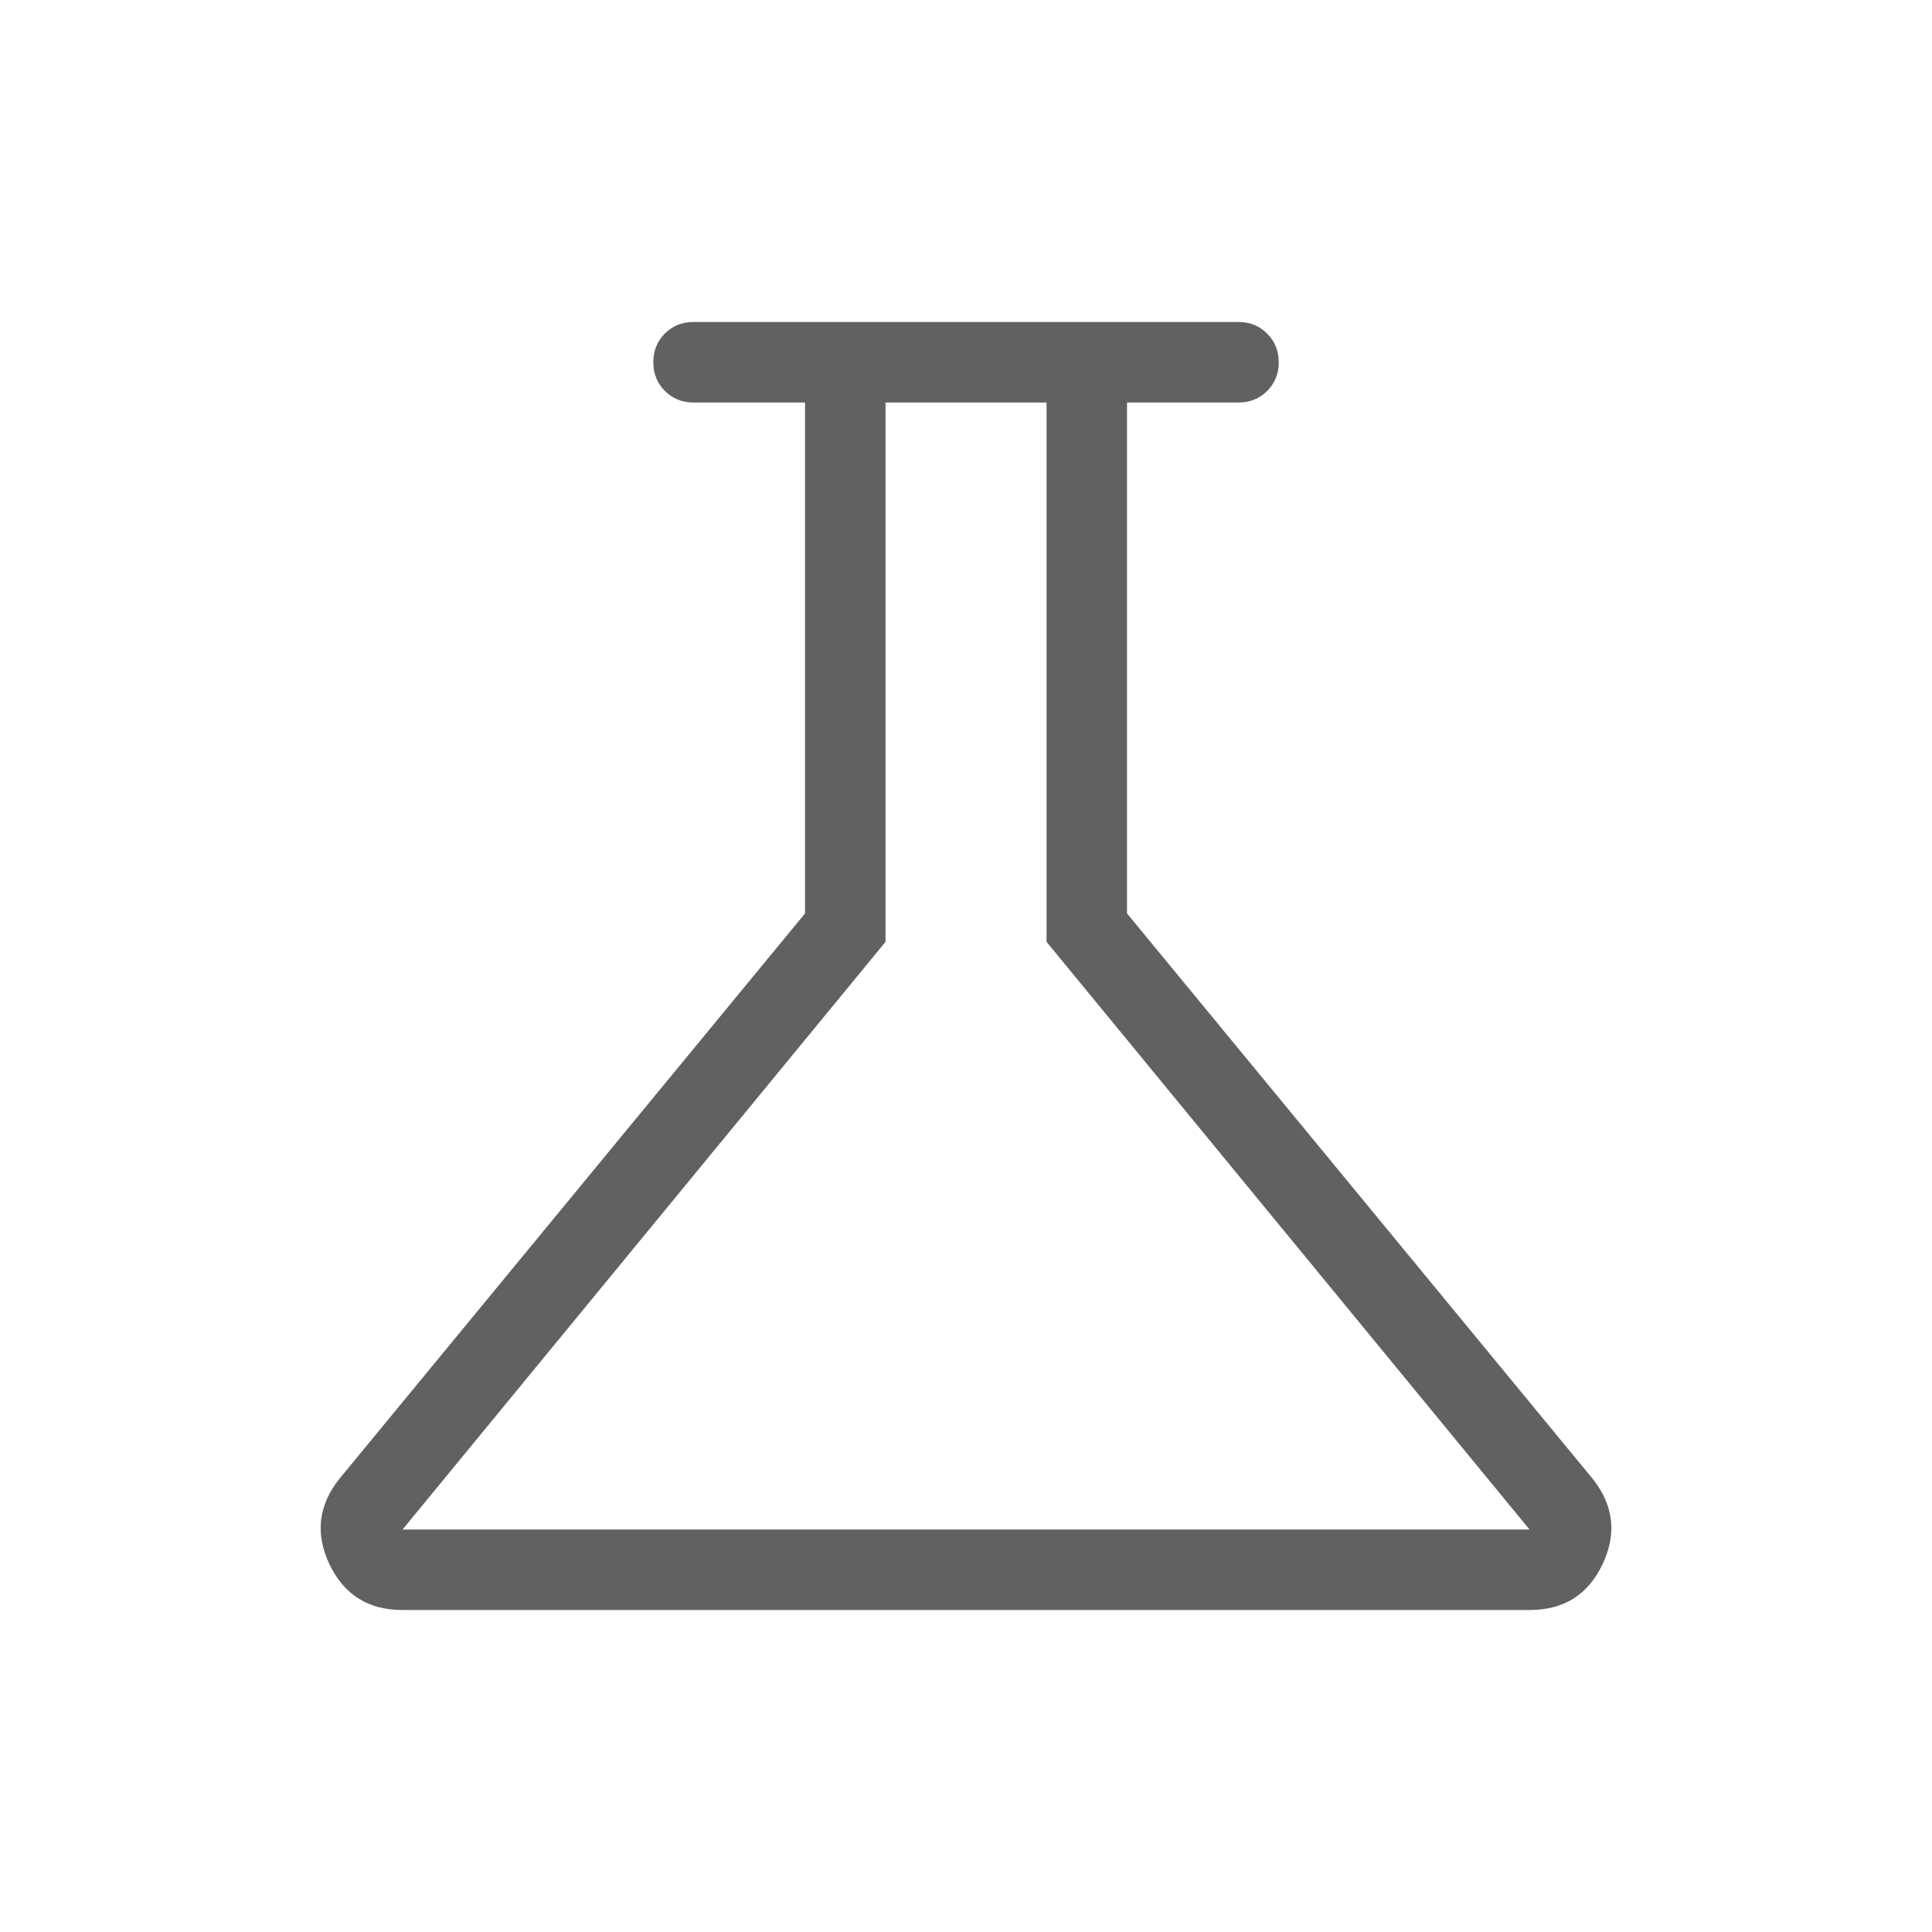
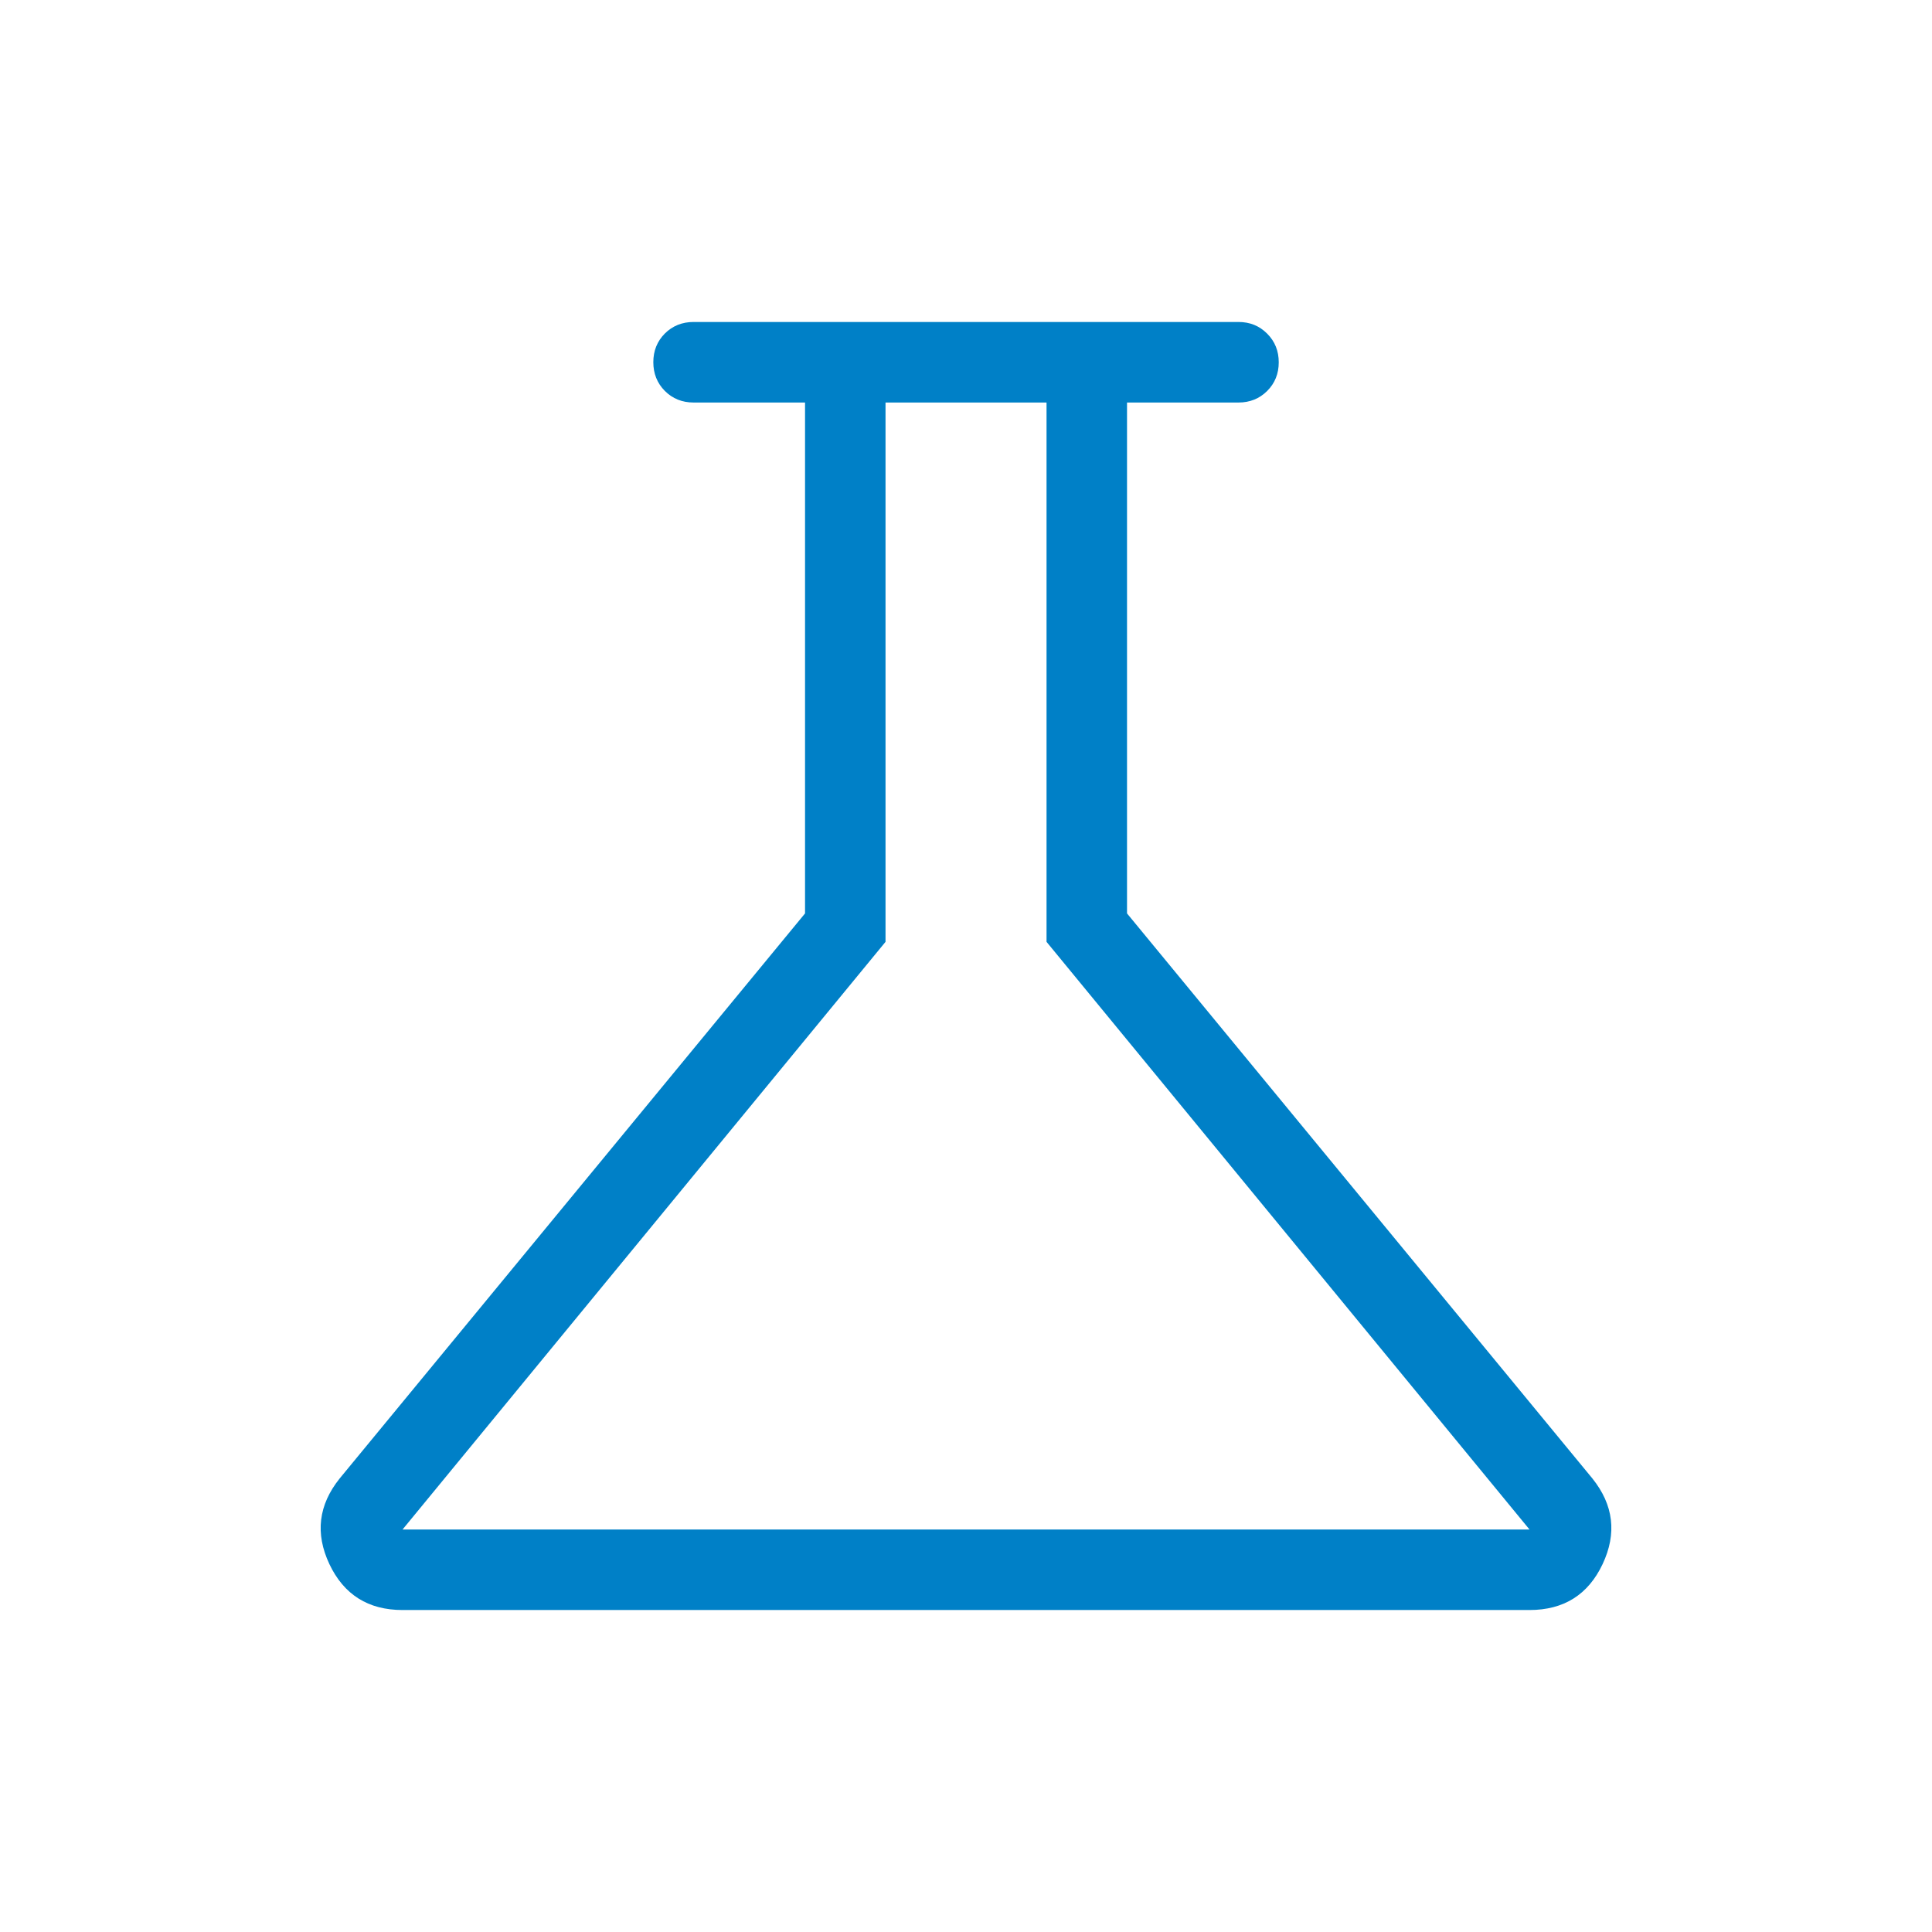
<svg xmlns="http://www.w3.org/2000/svg" width="32" height="32" viewBox="0 0 32 32" fill="none">
  <mask id="mask0_863_304" style="mask-type:alpha" maskUnits="userSpaceOnUse" x="0" y="0" width="32" height="32">
    <rect width="32" height="32" fill="#D9D9D9" />
  </mask>
  <g mask="url(#mask0_863_304)">
-     <path d="M6.667 26.667C6.099 26.667 5.696 26.413 5.456 25.907C5.217 25.4 5.274 24.927 5.626 24.488L13.334 15.129V6.667H11.488C11.299 6.667 11.14 6.603 11.012 6.475C10.885 6.347 10.821 6.188 10.821 5.999C10.821 5.81 10.885 5.652 11.012 5.524C11.14 5.397 11.299 5.333 11.488 5.333H20.513C20.702 5.333 20.86 5.397 20.988 5.526C21.116 5.654 21.18 5.812 21.18 6.001C21.18 6.19 21.116 6.348 20.988 6.476C20.86 6.603 20.702 6.667 20.513 6.667H18.667V15.129L26.375 24.488C26.727 24.927 26.783 25.4 26.544 25.907C26.305 26.413 25.901 26.667 25.334 26.667H6.667ZM6.667 25.334H25.334L17.334 15.6V6.667H14.667V15.6L6.667 25.334Z" fill="#616161" />
+     <path d="M6.667 26.667C6.099 26.667 5.696 26.413 5.456 25.907C5.217 25.4 5.274 24.927 5.626 24.488L13.334 15.129V6.667H11.488C11.299 6.667 11.14 6.603 11.012 6.475C10.885 6.347 10.821 6.188 10.821 5.999C10.821 5.81 10.885 5.652 11.012 5.524C11.14 5.397 11.299 5.333 11.488 5.333H20.513C20.702 5.333 20.86 5.397 20.988 5.526C21.116 5.654 21.18 5.812 21.18 6.001C21.18 6.19 21.116 6.348 20.988 6.476C20.86 6.603 20.702 6.667 20.513 6.667H18.667V15.129L26.375 24.488C26.727 24.927 26.783 25.4 26.544 25.907C26.305 26.413 25.901 26.667 25.334 26.667H6.667ZM6.667 25.334H25.334L17.334 15.6V6.667H14.667V15.6L6.667 25.334Z" fill="#0080C7" />
  </g>
</svg>
